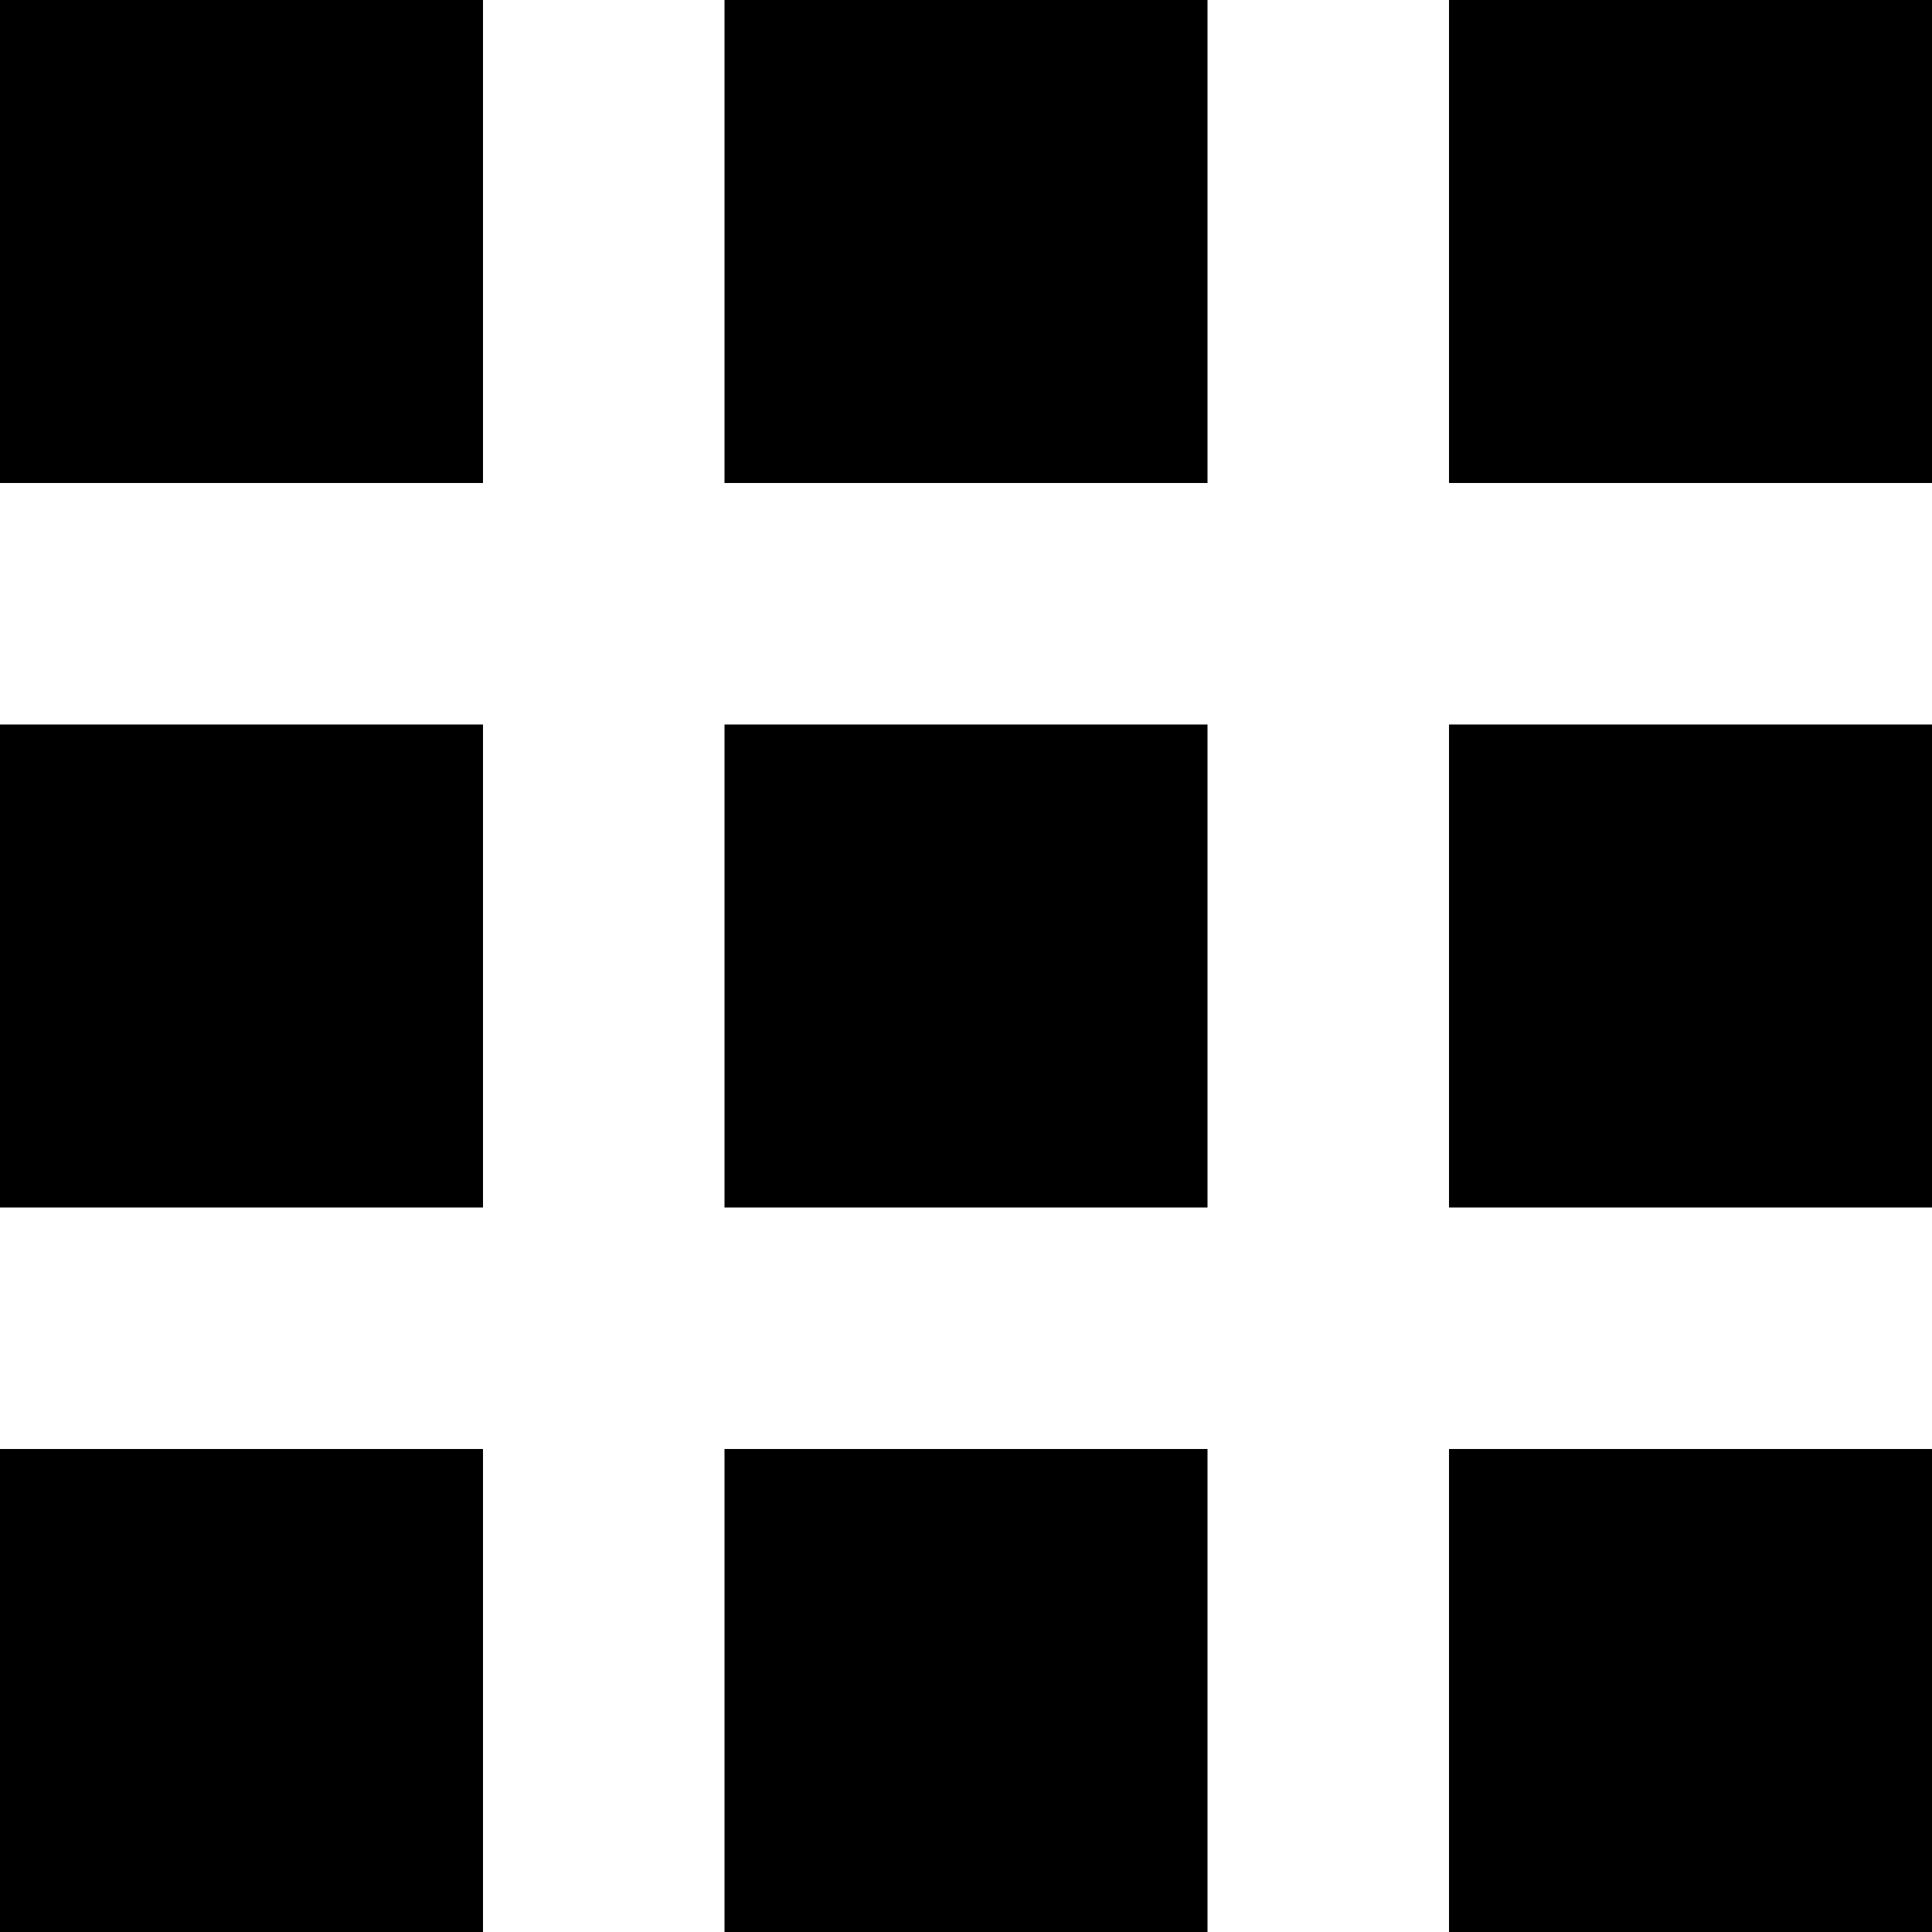
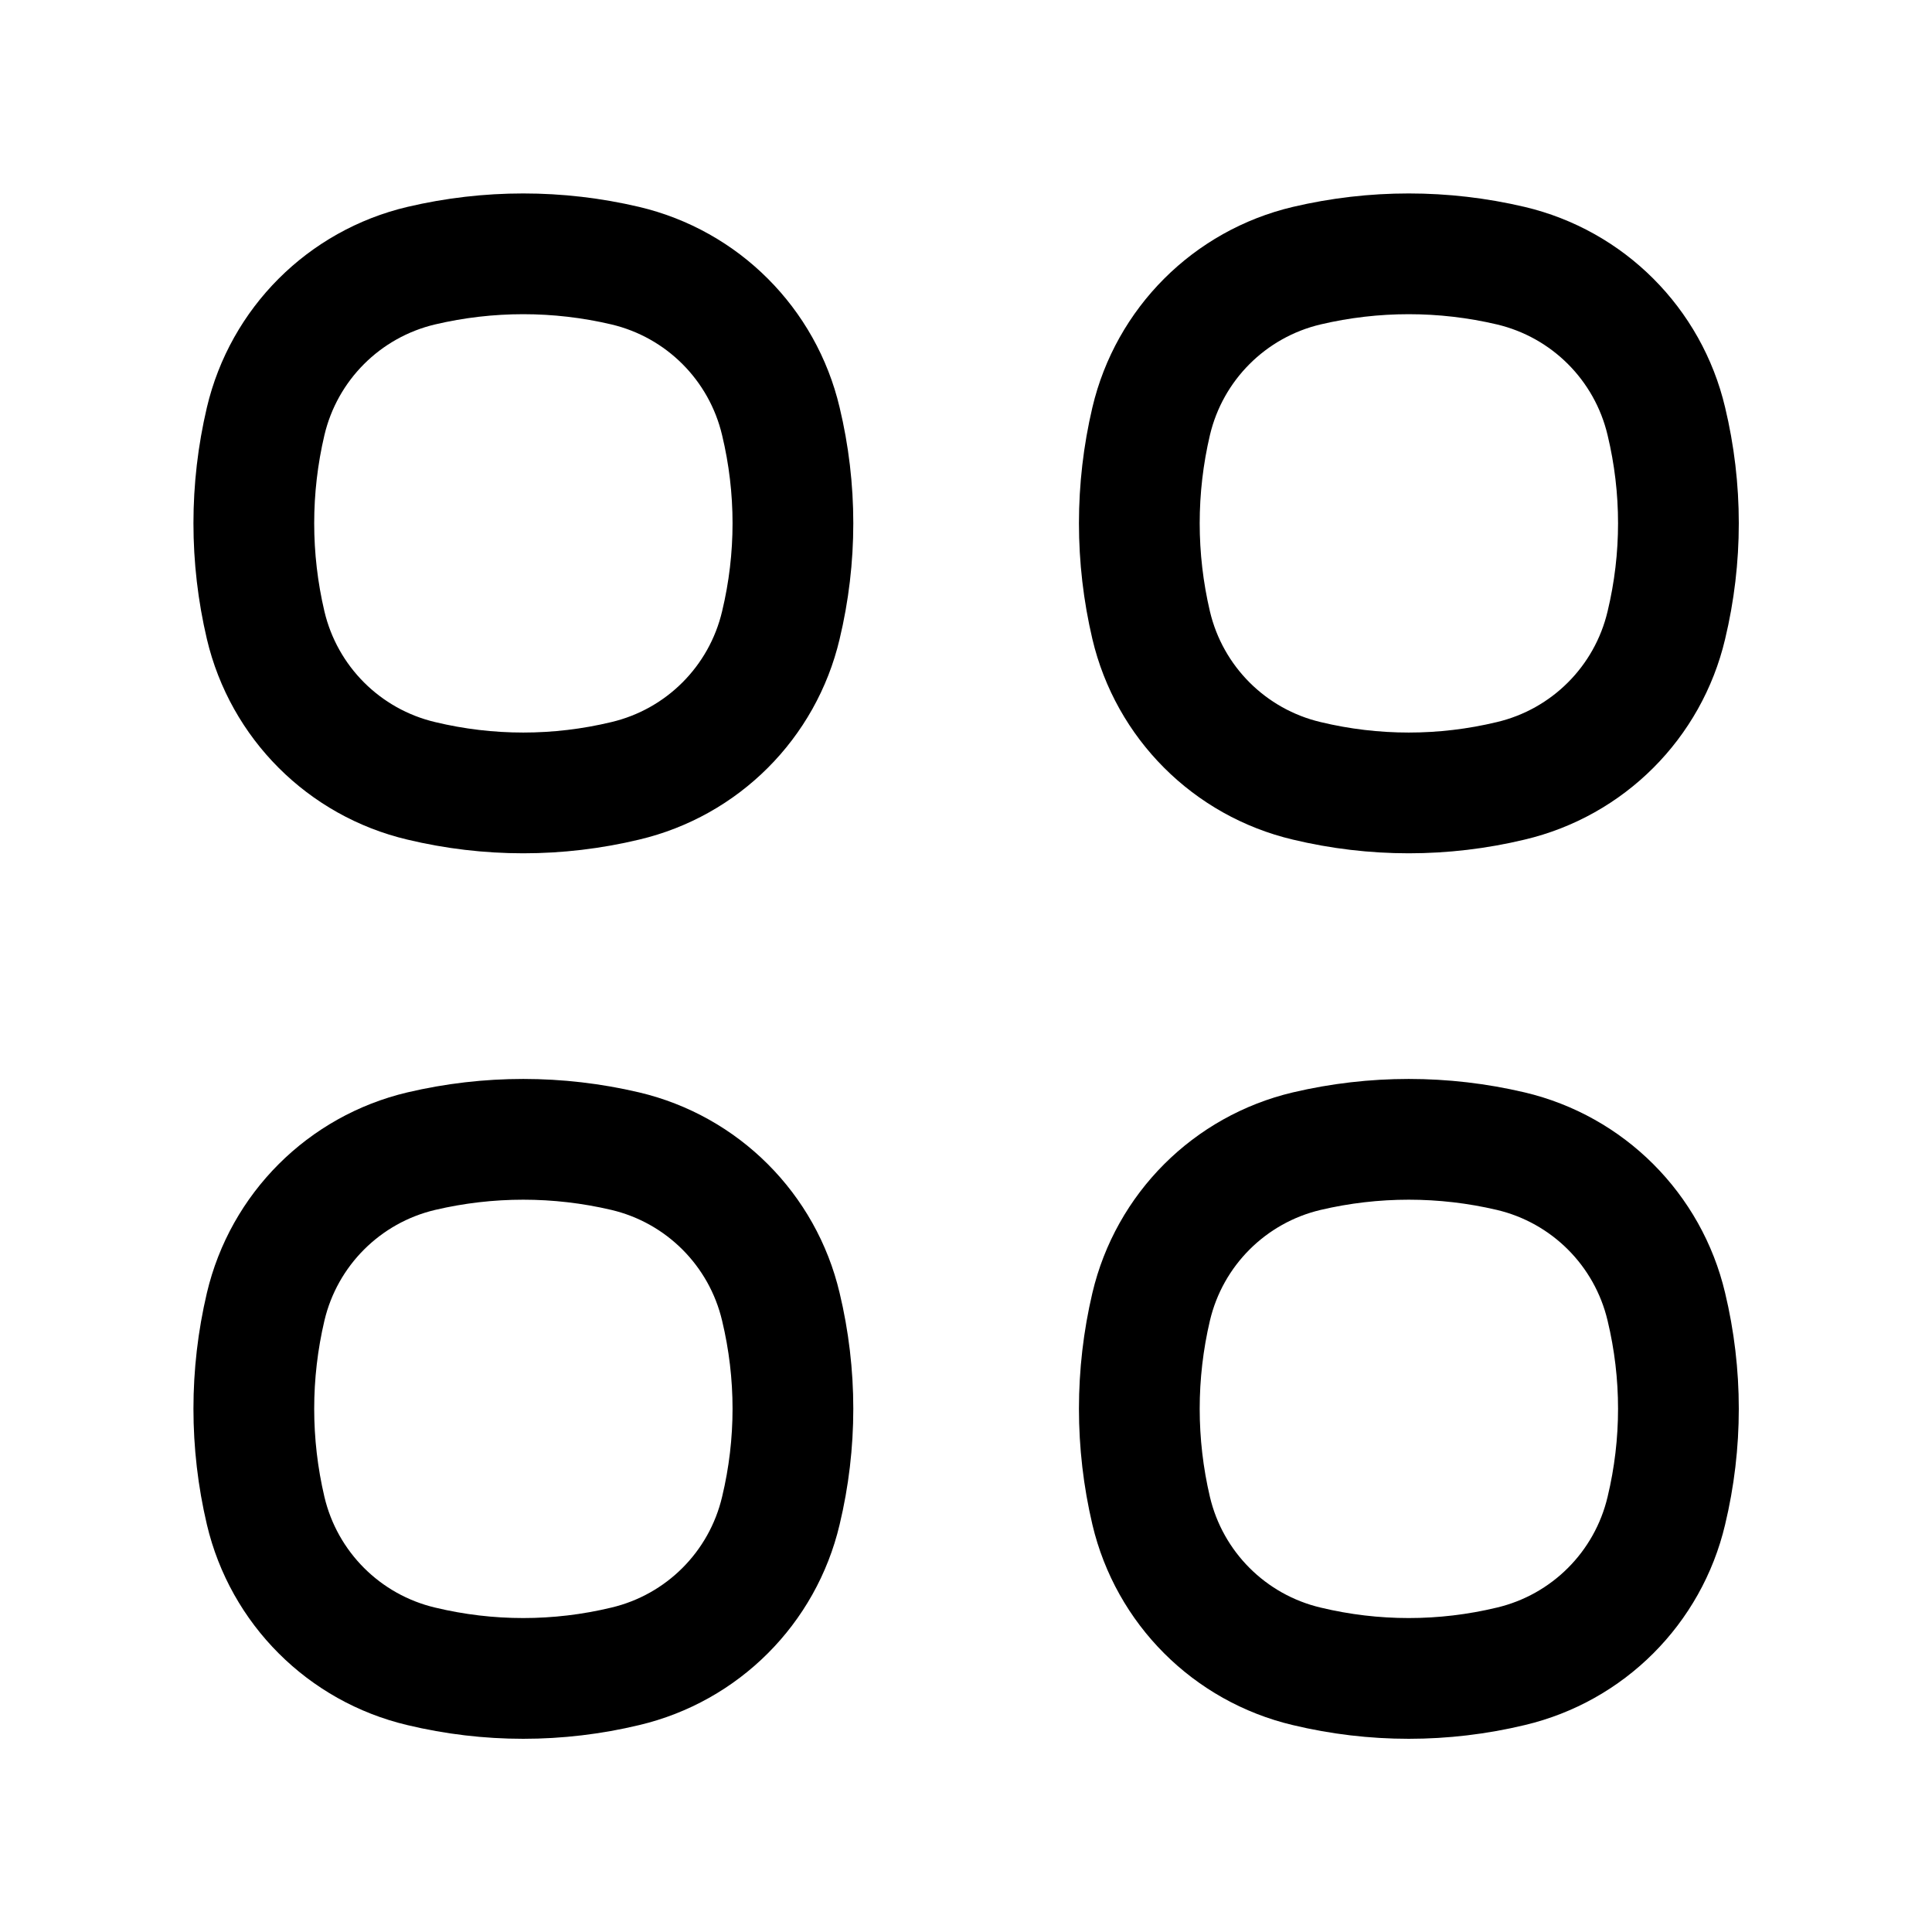
- <svg xmlns="http://www.w3.org/2000/svg" viewBox="0 0 512 512">
-   <g fill="currentColor">
-     <path d="M0 0h128v128H0zm0 0M192 0h128v128H192zm0 0M384 0h128v128H384zm0 0M0 192h128v128H0zm0 0" data-original="#bfc9d1" />
-   </g>
-   <path d="M192 192h128v128H192zm0 0" fill="currentColor" data-original="#82b1ff" />
-   <path d="M384 192h128v128H384zm0 0M0 384h128v128H0zm0 0M192 384h128v128H192zm0 0M384 384h128v128H384zm0 0" fill="currentColor" data-original="#bfc9d1" />
+ <svg xmlns="http://www.w3.org/2000/svg" width="24px" height="24px" viewBox="0 0 0.72 0.72" fill="none">
+   <path d="M0.099 0.157a0.078 0.078 0 0 1 0.058 -0.058 0.166 0.166 0 0 1 0.076 0 0.078 0.078 0 0 1 0.058 0.058c0.006 0.025 0.006 0.051 0 0.076a0.078 0.078 0 0 1 -0.058 0.058c-0.025 0.006 -0.051 0.006 -0.076 0a0.078 0.078 0 0 1 -0.058 -0.058 0.166 0.166 0 0 1 0 -0.076Z" stroke="currentColor" stroke-width="0.045" />
+   <path d="M0.099 0.487a0.078 0.078 0 0 1 0.058 -0.058 0.166 0.166 0 0 1 0.076 0 0.078 0.078 0 0 1 0.058 0.058c0.006 0.025 0.006 0.051 0 0.076a0.078 0.078 0 0 1 -0.058 0.058c-0.025 0.006 -0.051 0.006 -0.076 0a0.078 0.078 0 0 1 -0.058 -0.058 0.166 0.166 0 0 1 0 -0.076Z" stroke="currentColor" stroke-width="0.045" />
+   <path d="M0.429 0.157a0.078 0.078 0 0 1 0.058 -0.058 0.166 0.166 0 0 1 0.076 0 0.078 0.078 0 0 1 0.058 0.058c0.006 0.025 0.006 0.051 0 0.076a0.078 0.078 0 0 1 -0.058 0.058c-0.025 0.006 -0.051 0.006 -0.076 0a0.078 0.078 0 0 1 -0.058 -0.058 0.166 0.166 0 0 1 0 -0.076Z" stroke="currentColor" stroke-width="0.045" />
+   <path d="M0.429 0.487a0.078 0.078 0 0 1 0.058 -0.058 0.166 0.166 0 0 1 0.076 0 0.078 0.078 0 0 1 0.058 0.058c0.006 0.025 0.006 0.051 0 0.076a0.078 0.078 0 0 1 -0.058 0.058c-0.025 0.006 -0.051 0.006 -0.076 0a0.078 0.078 0 0 1 -0.058 -0.058 0.166 0.166 0 0 1 0 -0.076Z" stroke="currentColor" stroke-width="0.045" />
</svg>
